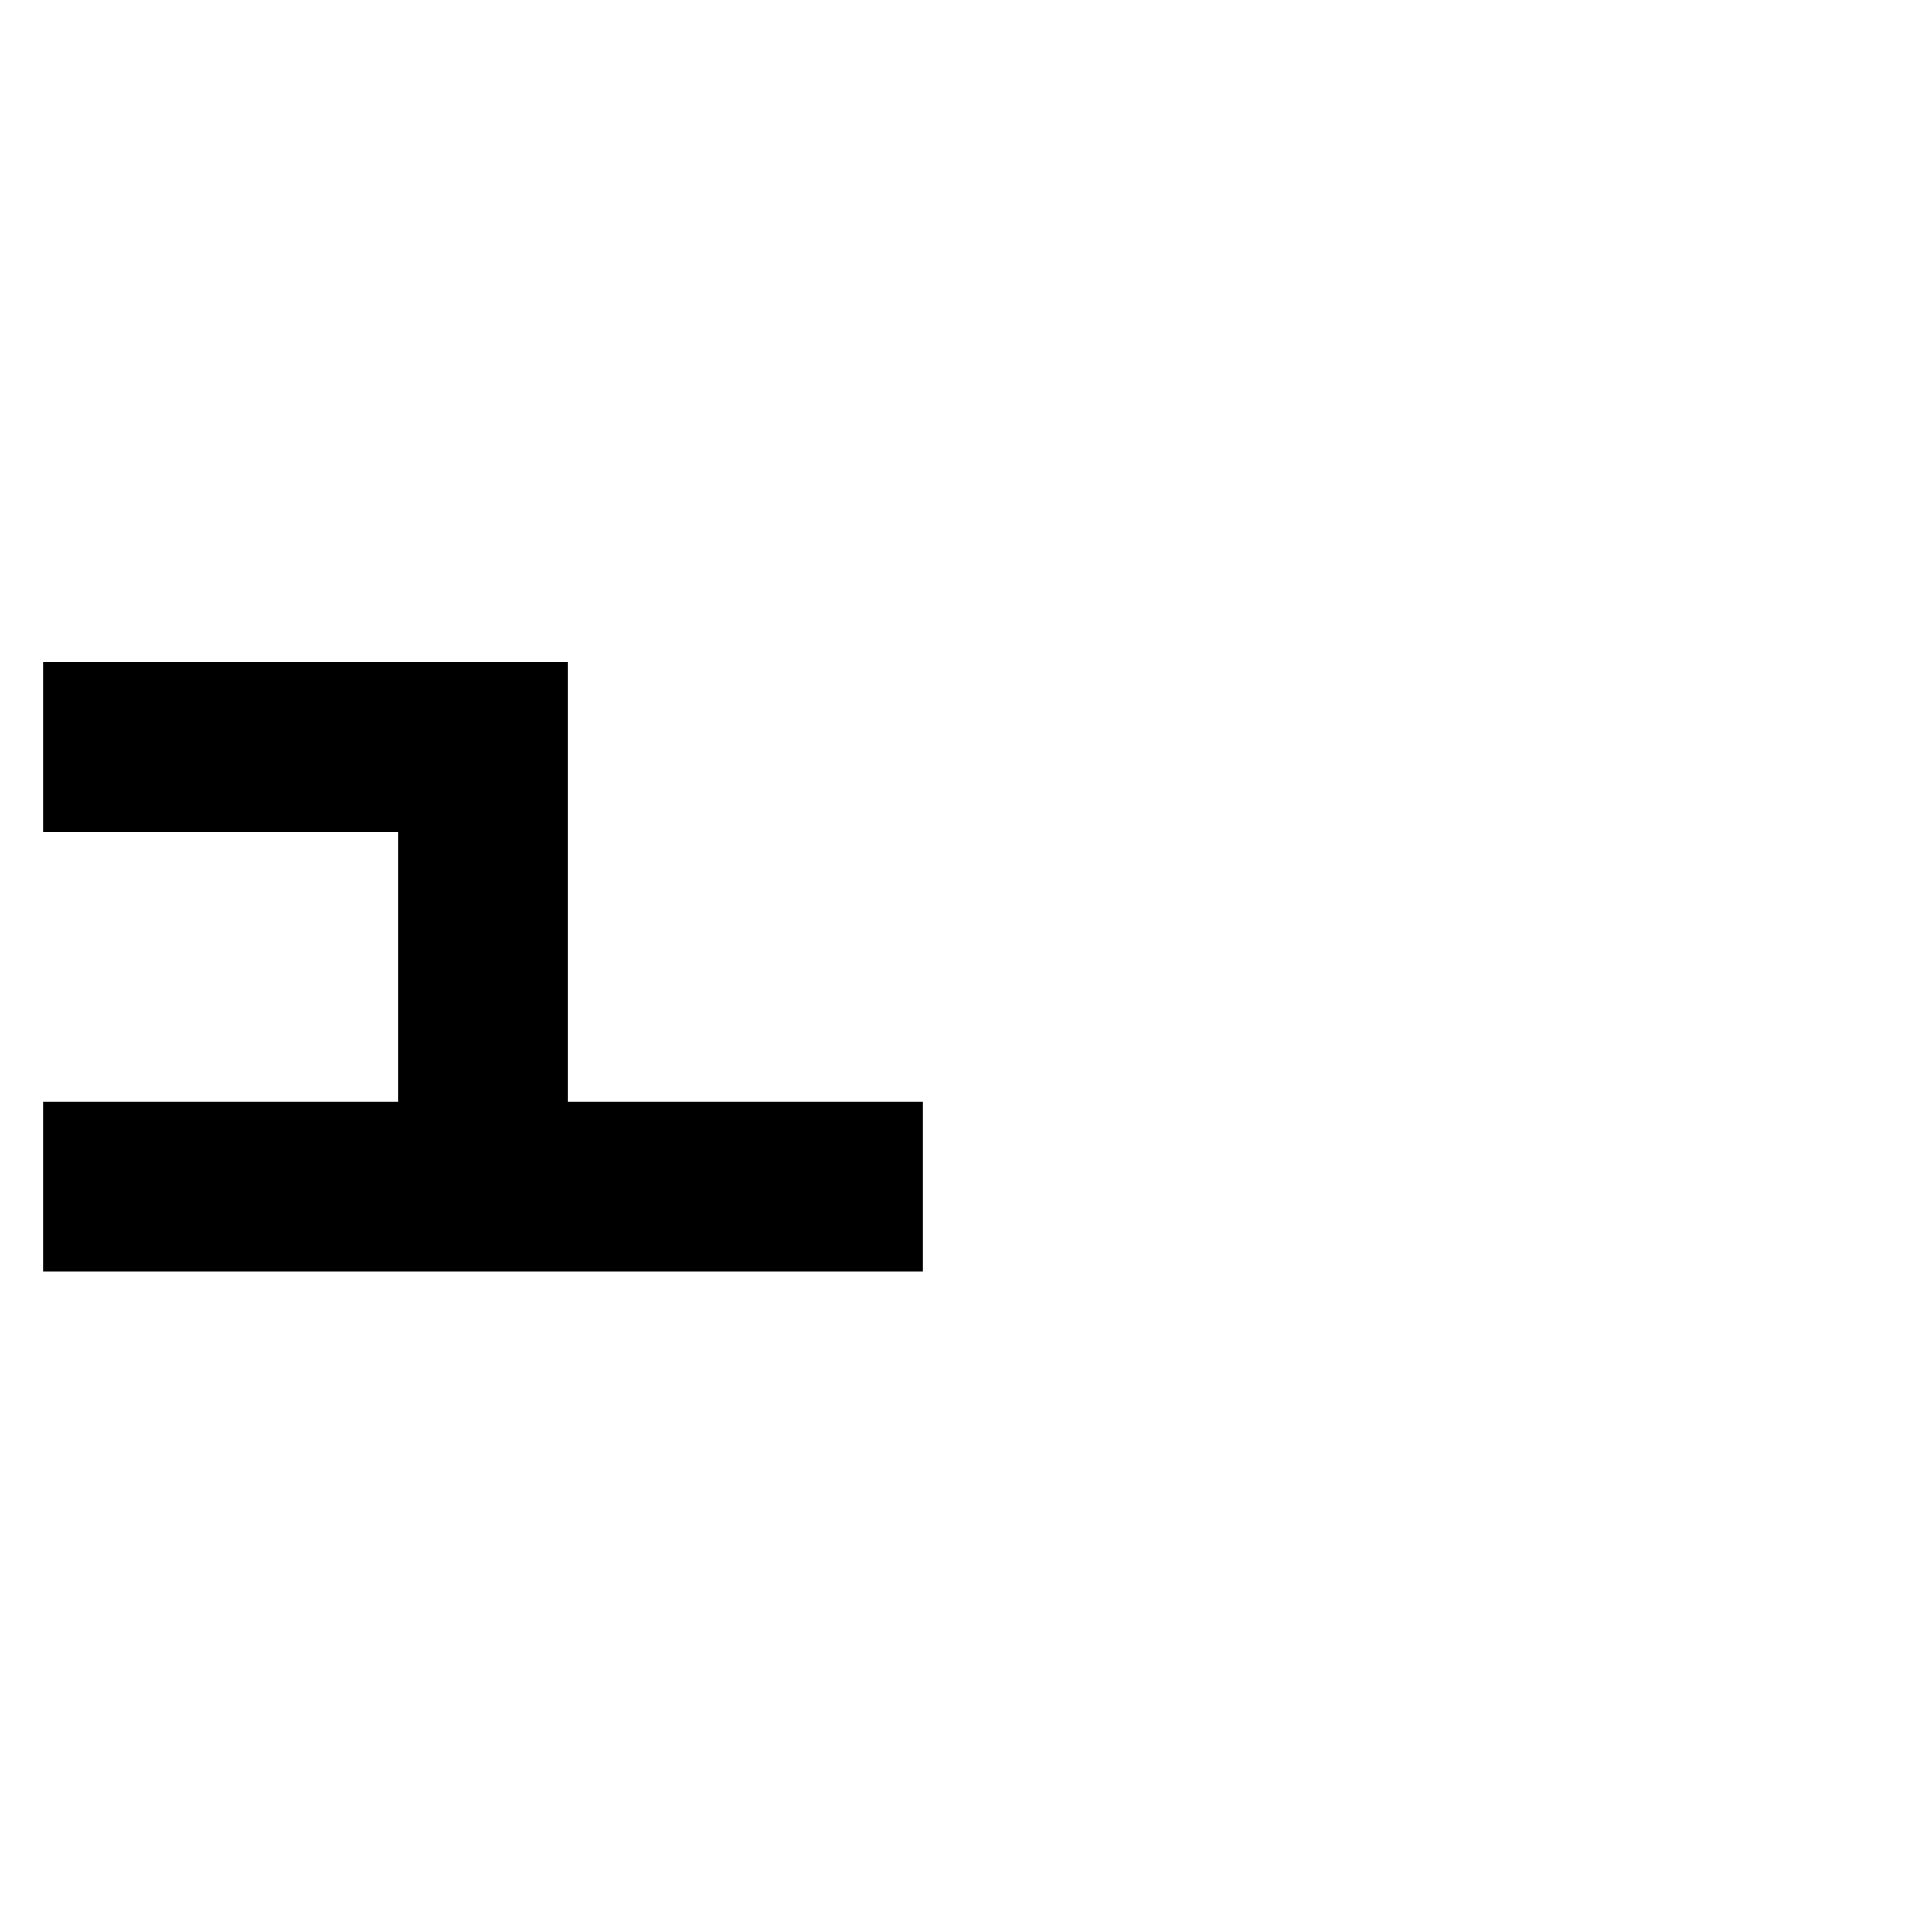
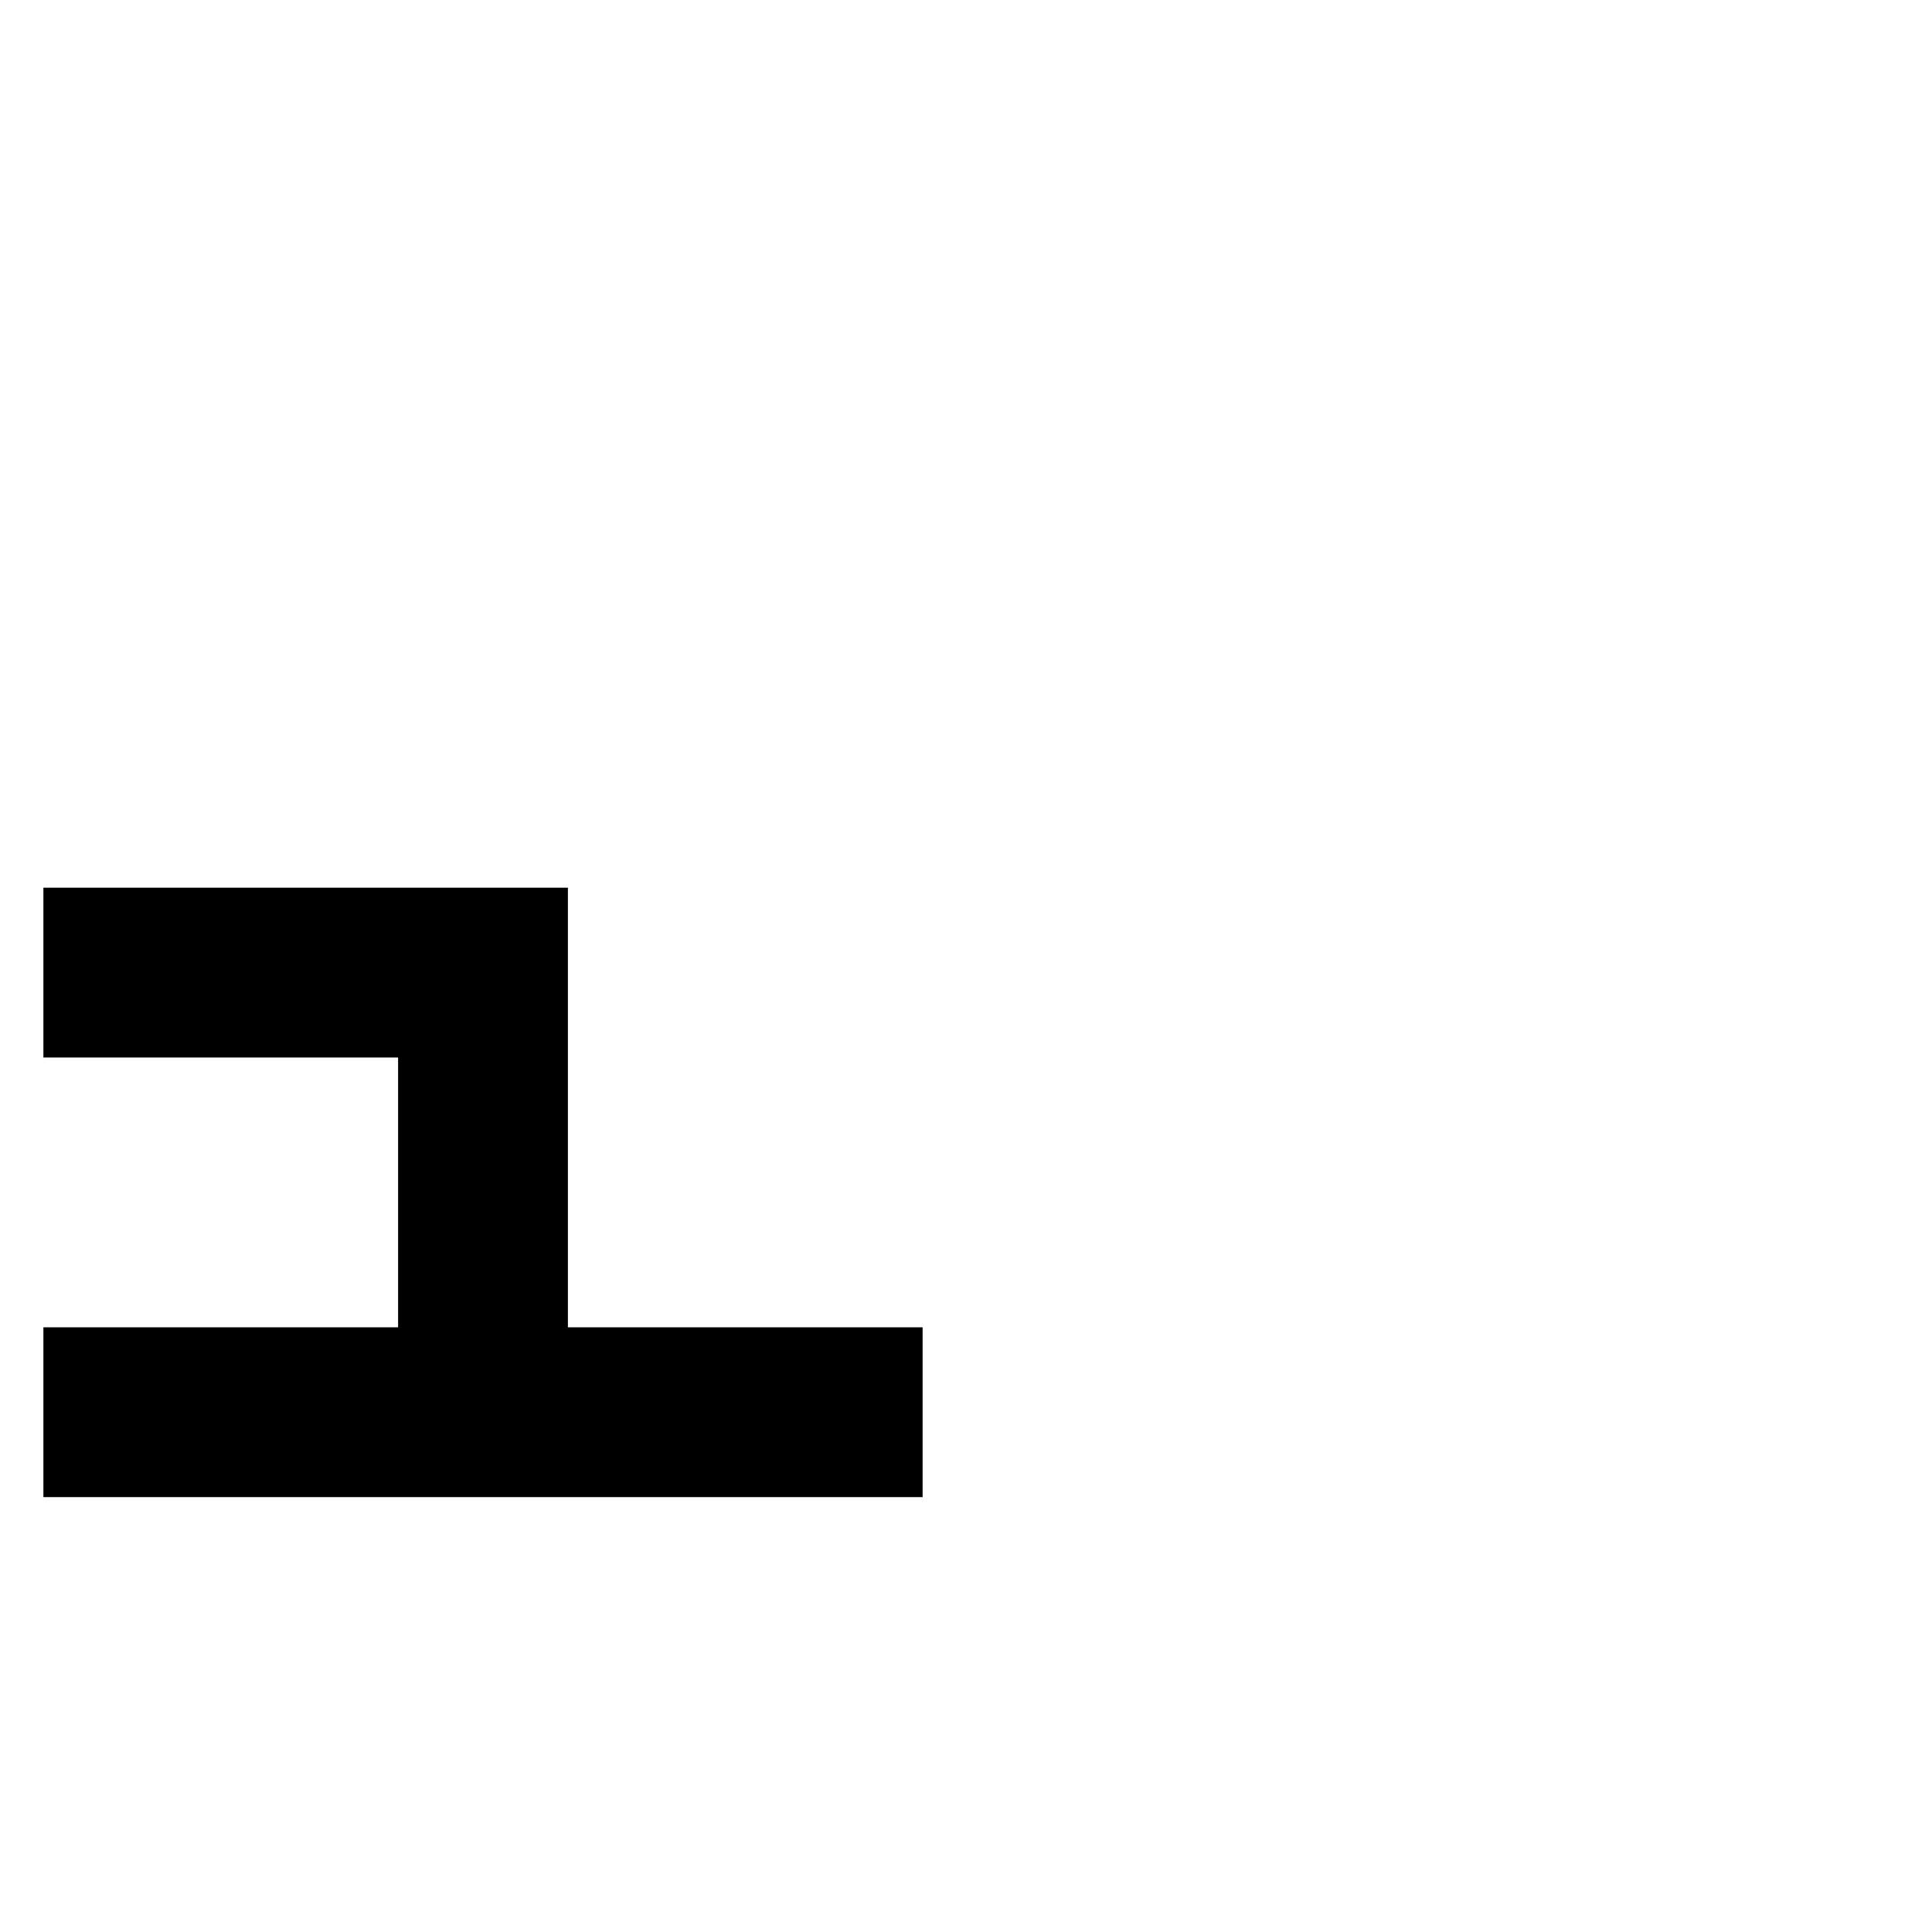
<svg xmlns="http://www.w3.org/2000/svg" width="2048" height="2048">
-   <path id="rect1" fill="#000000" stroke="none" d="M 422 702 L 46 702 L 46 882 L 422 882 L 422 1168 L 46 1168 L 46 1348 L 978 1348 L 978 1168 L 602 1168 L 602 702 Z" />
+   <path id="rect1" fill="#000000" stroke="none" d="M 422 941 L 46 941 L 46 1121 L 422 1121 L 422 1407 L 46 1407 L 46 1587 L 978 1587 L 978 1407 L 602 1407 L 602 941 Z" />
</svg>
